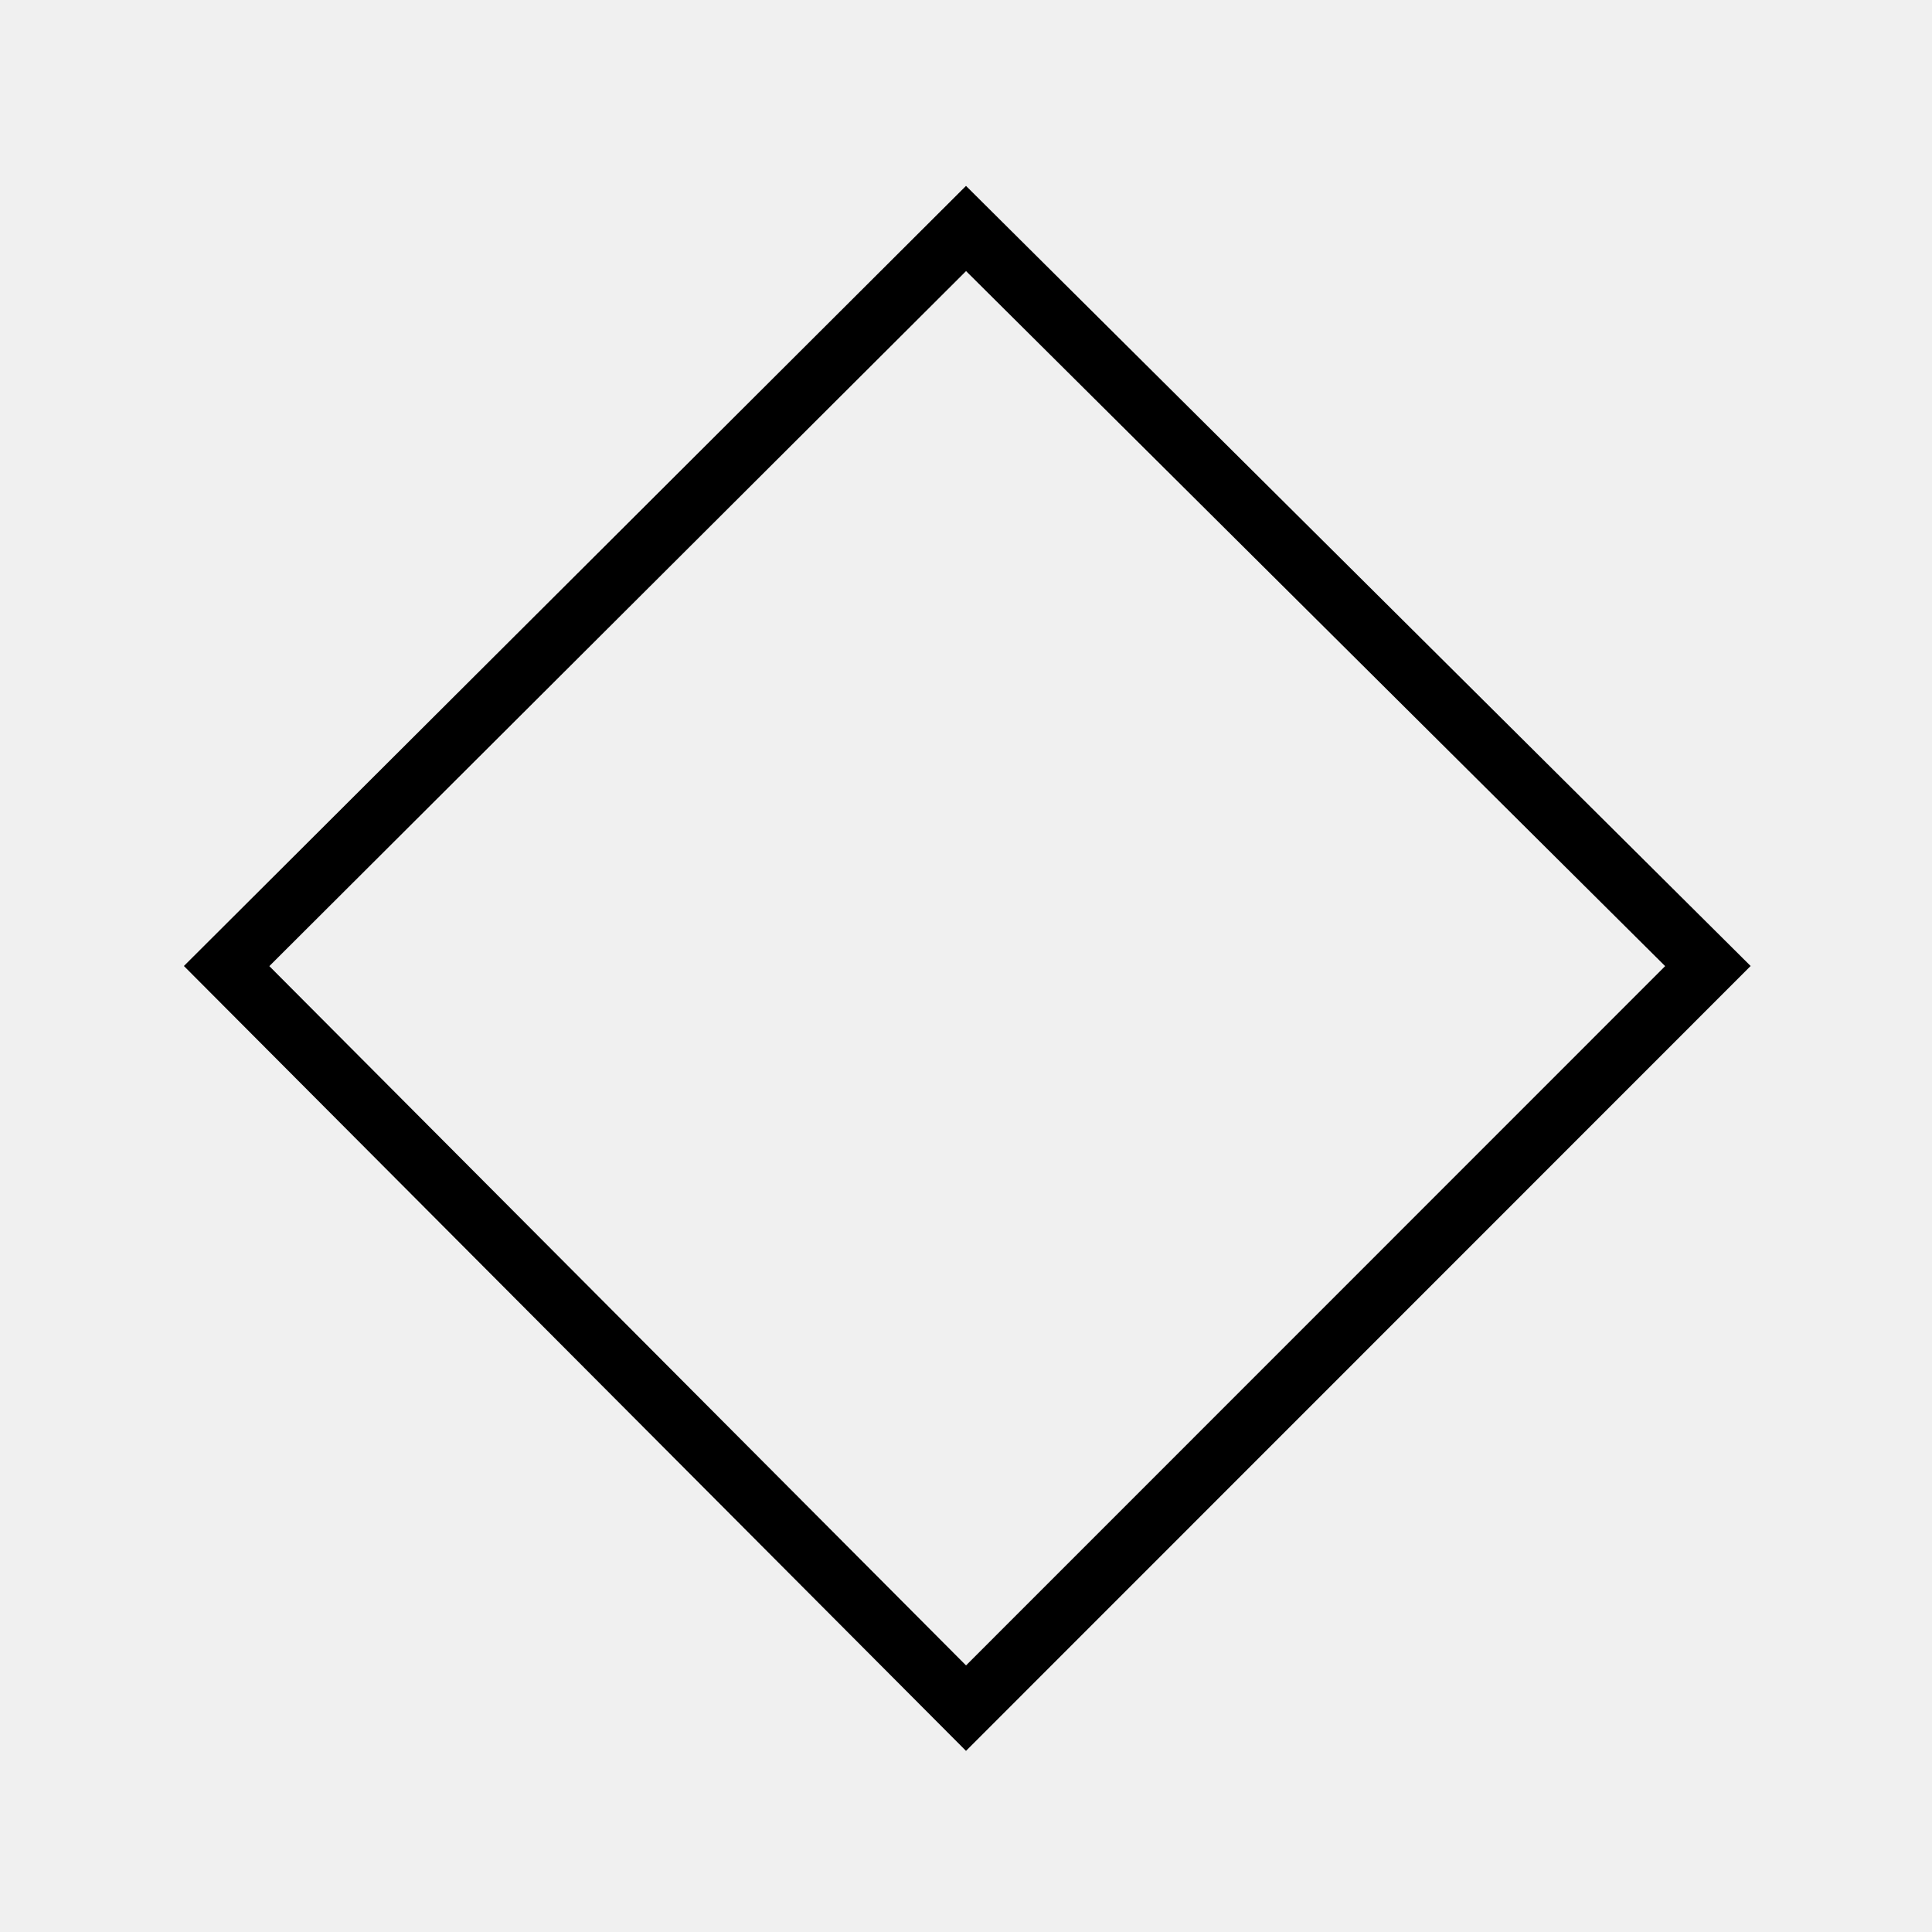
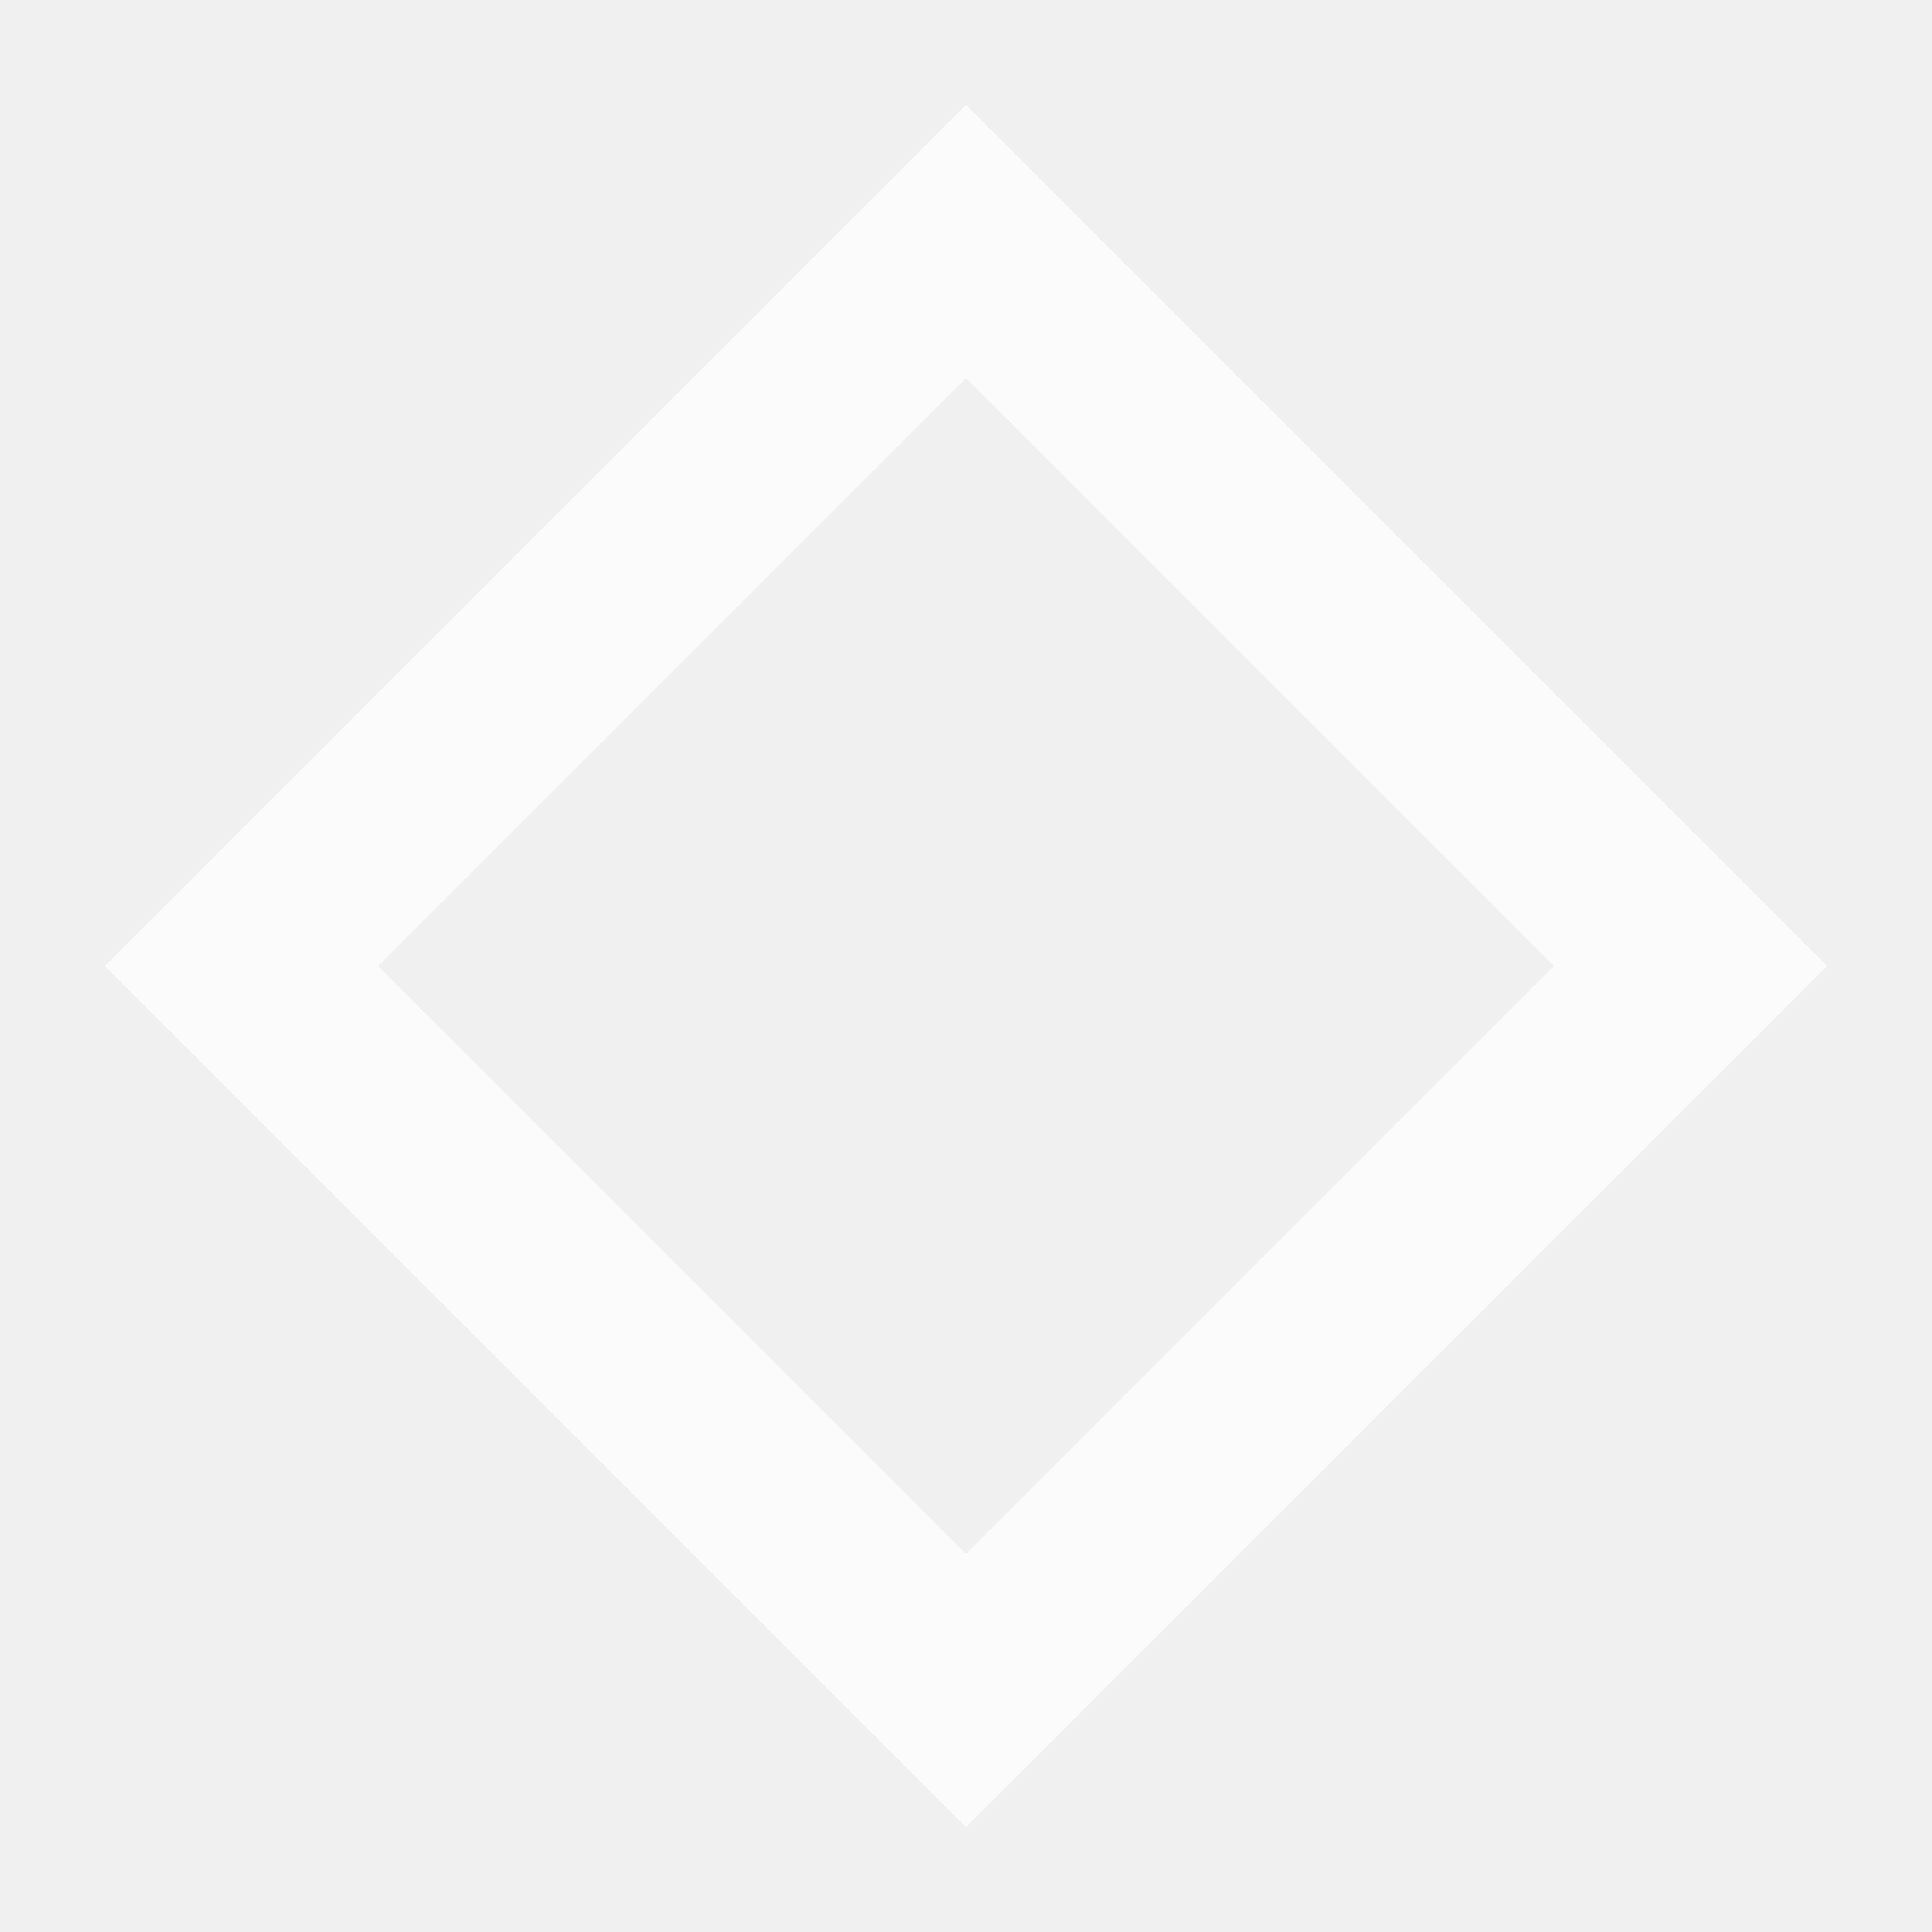
- <svg xmlns="http://www.w3.org/2000/svg" t="1650361546740" class="icon" viewBox="0 0 1024 1024" version="1.1" p-id="7477" width="128" height="128">
-   <path d="M97.472 512L512 98.528 927.872 512 512 928 97.472 512z m414.56 370.688L882.56 512.064 512.032 143.68 142.752 512.064 512 882.688z" p-id="7478" />
+ <svg xmlns="http://www.w3.org/2000/svg" t="1653562945186" class="icon" viewBox="0 0 1024 1024" version="1.1" p-id="3442" width="128" height="128">
+   <path d="M968.384 512L512 55.616 55.616 512 512 968.384 968.384 512zM512 200.384L823.616 512 512 823.616 200.384 512 512 200.384z" fill="#FFFFFF" fill-opacity=".75" p-id="3443" />
</svg>
